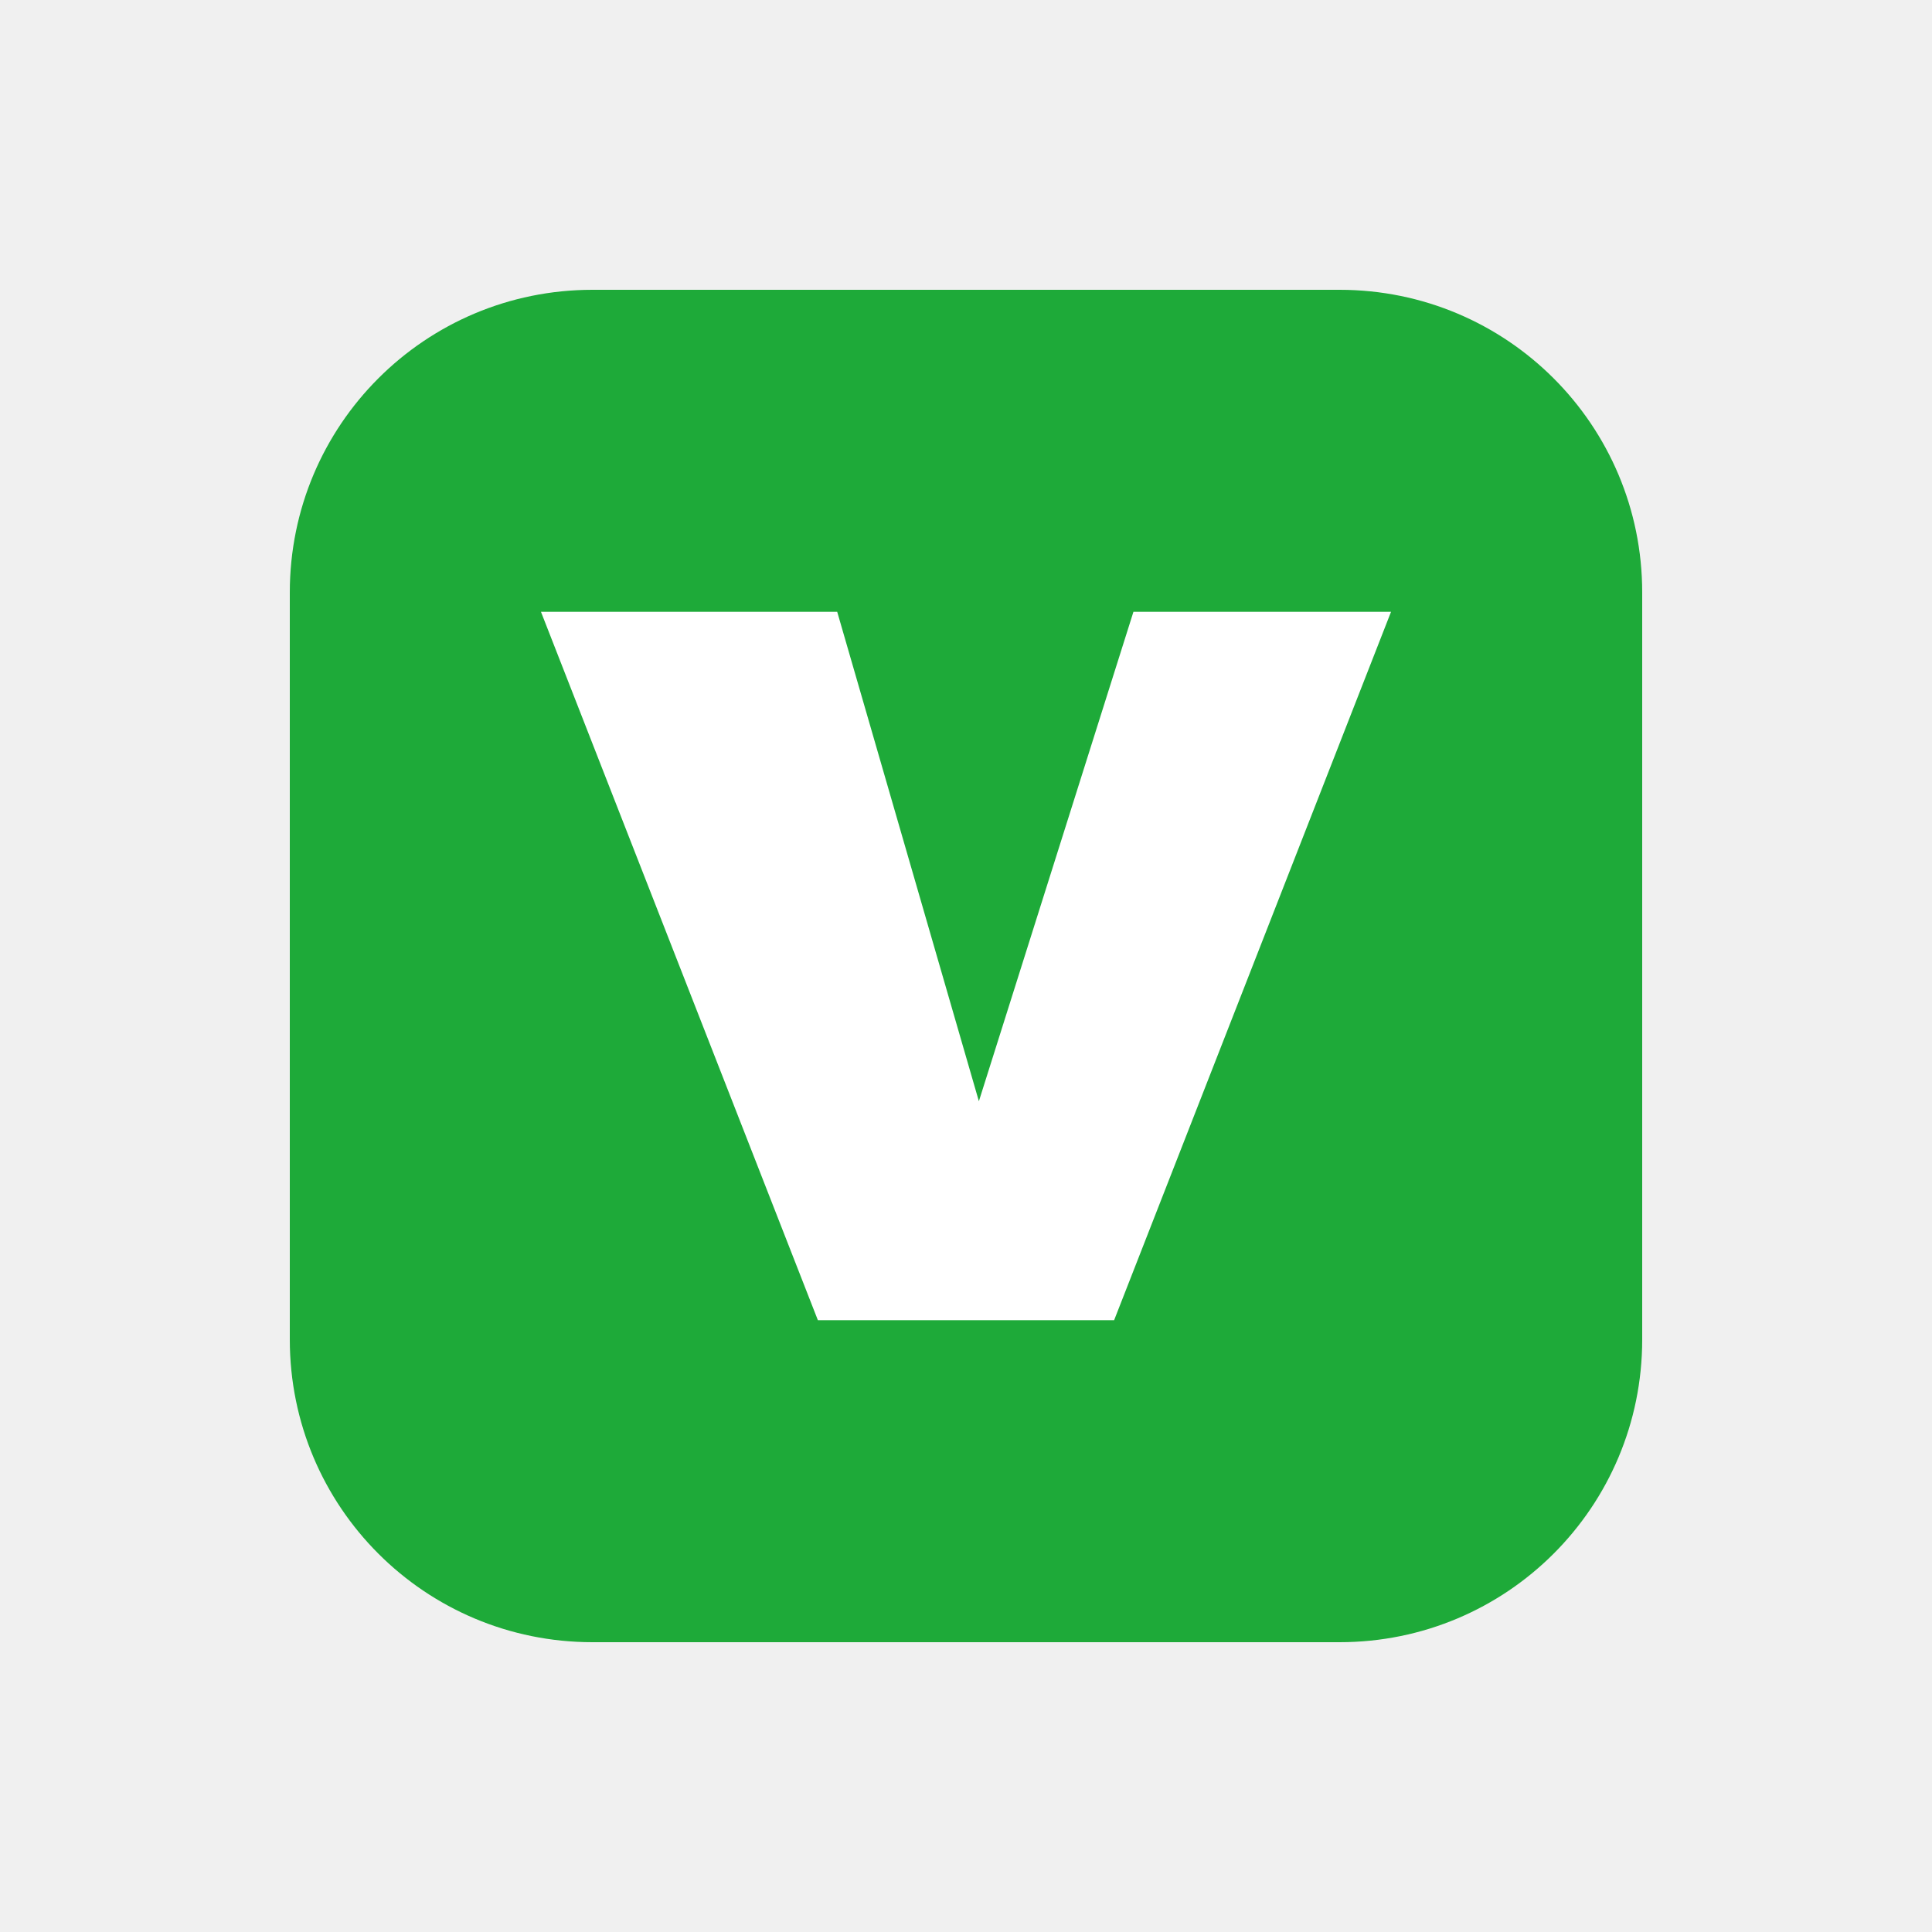
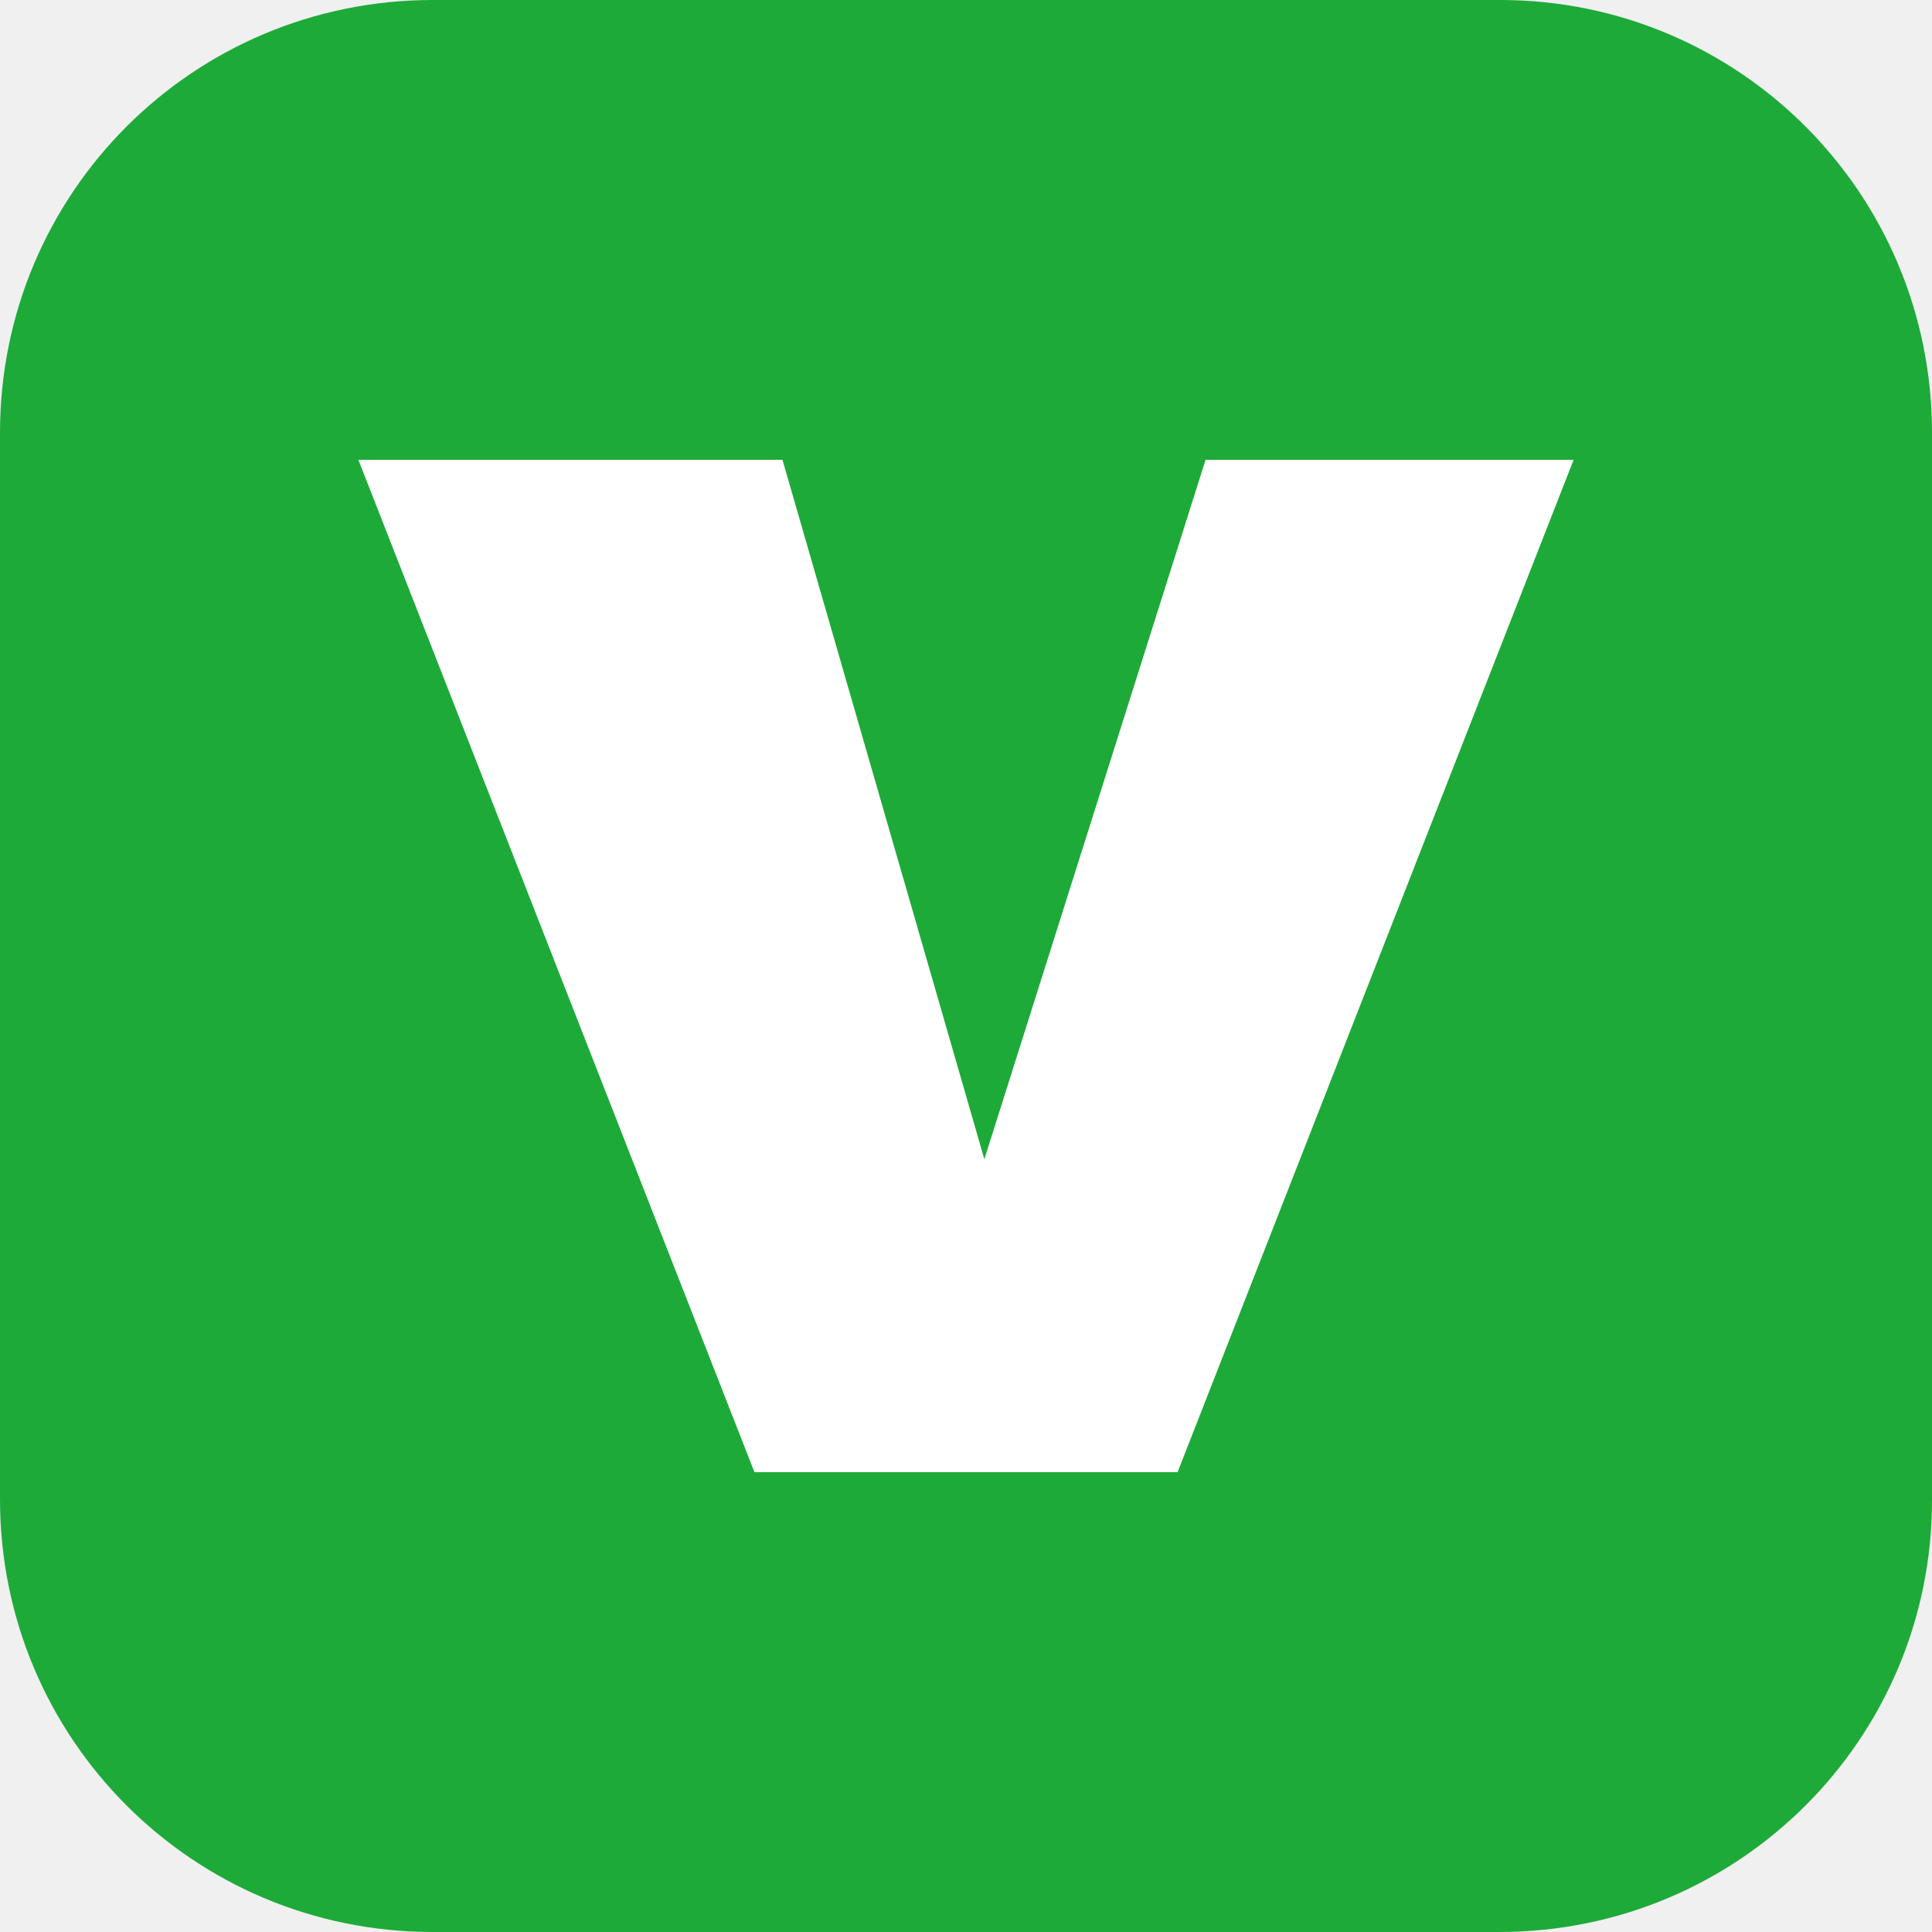
- <svg xmlns="http://www.w3.org/2000/svg" version="1.1" id="圖層_1" x="0px" y="0px" viewBox="0 0 30 30" style="enable-background:new 0 0 30 30;" xml:space="preserve">
+ <svg xmlns="http://www.w3.org/2000/svg" version="1.1" id="圖層_1" x="0px" y="0px" viewBox="0 0 200 200" style="enable-background:new 0 0 200 200;" xml:space="preserve">
  <style type="text/css">
	.st0{display:none;}
	.st1{display:inline;}
	.st2{fill:#14A028;}
	.st3{fill:none;stroke:#14A028;stroke-width:1.135;stroke-linecap:round;stroke-linejoin:round;stroke-miterlimit:10;}
	.st4{fill:none;stroke:#14A028;stroke-width:0.945;stroke-linecap:round;stroke-linejoin:round;stroke-miterlimit:10;}
	.st5{fill:none;stroke:#14A028;stroke-width:0.945;stroke-miterlimit:10;}
	.st6{fill-rule:evenodd;clip-rule:evenodd;fill:#14A028;}
	.st7{fill:#1EAA39;}
	.st8{fill-rule:evenodd;clip-rule:evenodd;fill:#FFFFFF;}
</style>
  <g id="Show_Axes_Reference" class="st0">
    <g class="st1">
      <g>
        <path class="st2" d="M13.9,9.3C13.8,9.3,13.8,9.3,13.9,9.3V7.5l-1.7-2.9c0,0,0,0,0-0.1V4.4c0,0,0,0,0.1,0H13h0.1     c0,0,0.1,0,0.1,0.1l1.1,2.1l0,0l1.1-2.1c0,0,0-0.1,0.1-0.1h0.1h0.7h0.1c0,0,0,0,0,0.1c0,0,0,0,0,0.1l-1.7,2.9v1.7v0.1h-0.1H14     C13.9,9.4,13.9,9.4,13.9,9.3z" />
      </g>
      <g>
        <path class="st2" d="M2.6,25.3C2.6,25.3,2.6,25.2,2.6,25.3v-0.4v-0.1l2.5-3.5H2.7H2.6v-0.1v-0.5v-0.1h0.1H6h0.1v0.1v0.4v0.1     l-2.5,3.6H6h0.1v0.1v0.5v0.1H6L2.6,25.3C2.7,25.3,2.6,25.3,2.6,25.3z" />
      </g>
      <g>
        <path class="st2" d="M23.4,25.3C23.3,25.3,23.3,25.2,23.4,25.3c0-0.1,0-0.1,0-0.1l1.4-2.3l0,0l0,0l-1.4-2.3c0,0,0,0,0-0.1v-0.1     c0,0,0,0,0.1,0h0.7h0.1c0,0,0.1,0,0.1,0.1l1,1.7l0,0l0,0l1-1.7c0,0,0-0.1,0.1-0.1h0.1h0.7h0.1c0,0,0,0,0,0.1c0,0,0,0,0,0.1     L26,22.9l0,0l0,0l1.4,2.3c0,0,0,0,0,0.1v0.1c0,0,0,0-0.1,0h-0.7h-0.1c0,0-0.1,0-0.1-0.1l-1-1.7l0,0l0,0l-1,1.7c0,0,0,0.1-0.1,0.1     h-0.1L23.4,25.3L23.4,25.3z" />
      </g>
      <g>
        <line class="st3" x1="14.4" y1="19.2" x2="8.2" y2="22.8" />
        <line class="st3" x1="14.4" y1="19.3" x2="14.4" y2="12" />
        <line class="st3" x1="20.7" y1="22.8" x2="14.4" y2="19.2" />
      </g>
    </g>
  </g>
  <g id="Show_Projector__x2F__Projection_Interfere" class="st0">
    <g class="st1">
      <polygon class="st4" points="22,24.5 17.1,21.9 17.1,18.7 22,21.5   " />
      <polygon class="st4" points="22,24.5 26.8,21.5 26.8,18.6 22,21.5   " />
      <polygon class="st4" points="26.8,18.6 22,21.5 17.1,18.7 22.1,16   " />
      <polygon class="st4" points="11.2,17.8 7.5,15.8 7.5,13.4 11.2,15.6   " />
      <polygon class="st4" points="11.2,17.8 14.8,15.6 14.8,13.4 11.2,15.5   " />
      <polygon class="st4" points="14.8,13.4 11.2,15.5 7.5,13.4 11.2,11.4   " />
      <line class="st4" x1="3.2" y1="21.5" x2="16.3" y2="19.9" />
      <line class="st4" x1="20.2" y1="16.3" x2="14.6" y2="5.5" />
    </g>
  </g>
  <g id="Show_Projector_Distance_Range_Reference" class="st0">
    <g class="st1">
      <rect x="5.1" y="14.9" class="st5" width="19.9" height="7" />
      <g>
        <line class="st5" x1="11.7" y1="15.2" x2="11.7" y2="18.4" />
        <line class="st5" x1="18.3" y1="15.2" x2="18.3" y2="18.4" />
        <line class="st5" x1="8.4" y1="15.2" x2="8.4" y2="17.4" />
        <line class="st5" x1="15" y1="15.2" x2="15" y2="17.4" />
        <line class="st5" x1="21.6" y1="15.2" x2="21.6" y2="17.4" />
      </g>
      <line class="st5" x1="24.1" y1="10.2" x2="6.9" y2="10.2" />
      <path class="st6" d="M5.2,10.4l3.3,1.9c0.1,0.1,0.3,0,0.3-0.2V8.3c0-0.1-0.2-0.2-0.3-0.2L5.2,10C5,10.1,5,10.3,5.2,10.4z" />
      <path class="st6" d="M24.8,10.4l-3.3,1.9c-0.1,0.1-0.3,0-0.3-0.2V8.3c0-0.1,0.2-0.2,0.3-0.2l3.3,1.9C25,10.1,25,10.3,24.8,10.4z" />
    </g>
  </g>
  <g id="Show_Projector_Light_Bound" class="st0">
    <g class="st1">
      <g>
        <polygon class="st4" points="21.7,23.7 18.4,21.9 18.4,19.8 21.7,21.7    " />
        <polygon class="st4" points="21.7,23.7 24.9,21.7 24.9,19.7 21.7,21.6    " />
        <polygon class="st4" points="24.9,19.7 21.7,21.6 18.4,19.8 21.7,17.9    " />
      </g>
      <polyline class="st4" points="18.4,20.6 5.1,22.3 5.1,11.9   " />
      <polyline class="st4" points="20.5,18.3 15.2,6.3 5.1,11.9 19.7,19   " />
    </g>
  </g>
  <g id="Delete" class="st0">
    <g class="st1">
      <g>
        <path class="st2" d="M25.2,4.7h-5.8V3c0-1.1-0.9-1.9-1.9-1.9h-4.8c-1.1,0-1.9,0.9-1.9,1.9v1.8h-6C4.4,4.8,4,5.2,4,5.6v0.6     C4,6.6,4.4,7,4.8,7h20.3c0.4,0,0.8-0.4,0.8-0.8V5.5C25.9,5.1,25.6,4.7,25.2,4.7z M12.2,3c0-0.2,0.2-0.4,0.4-0.4h4.8     c0.2,0,0.4,0.2,0.4,0.4v1.8h-5.6C12.2,4.8,12.2,3,12.2,3z" />
        <path class="st2" d="M5.1,9.4l1.6,17.3c0,1.2,1,2.2,2.2,2.2h12.2c1.2,0,2.2-1,2.2-2.2L25,9.4H5.1z M11,25.4L11,25.4     c-0.4,0-0.7-0.3-0.7-0.6L9.4,13.7c0-0.4,0.2-0.7,0.6-0.7c0.4,0,0.7,0.2,0.7,0.6l0.9,11.2C11.6,25.1,11.4,25.4,11,25.4z      M15.1,25.4L15.1,25.4c-0.4,0-0.7-0.3-0.7-0.6l-0.2-11.2c0-0.4,0.3-0.7,0.6-0.7c0.4,0,0.7,0.3,0.7,0.6l0.2,11.2     C15.7,25.1,15.4,25.4,15.1,25.4z M19.6,24.8c0,0.3-0.3,0.6-0.7,0.6c0,0,0,0-0.1,0c-0.4,0-0.6-0.3-0.6-0.7l0.9-11.2     c0-0.4,0.3-0.6,0.7-0.6c0.4,0,0.6,0.3,0.6,0.7L19.6,24.8z" />
      </g>
    </g>
  </g>
  <g id="Copy" class="st0">
    <g class="st1">
      <g>
        <g>
          <path class="st2" d="M25.6,12.1h-3.7c-1.4,0-2.3-1-2.3-2.3V6.1c0-0.2-0.1-0.3-0.3-0.3H9.2c-0.5,0-0.9,0.4-0.9,0.9v20.5      c0,0.5,0.4,0.9,0.9,0.9H25c0.5,0,0.9-0.4,0.9-0.9V12.4C25.9,12.3,25.8,12.1,25.6,12.1z M21.9,24.1h-9.5c-0.4,0-0.6-0.3-0.6-0.6      c0-0.4,0.3-0.6,0.6-0.6h9.5c0.4,0,0.6,0.3,0.6,0.6C22.5,23.8,22.2,24.1,21.9,24.1z M22,20h-9.8c-0.4,0-0.6-0.3-0.6-0.6      c0-0.4,0.3-0.6,0.6-0.6H22c0.4,0,0.6,0.3,0.6,0.6S22.3,20,22,20z M22,16h-9.8c-0.4,0-0.6-0.3-0.6-0.6s0.3-0.6,0.6-0.6H22      c0.4,0,0.6,0.3,0.6,0.6S22.3,16,22,16z" />
          <path class="st2" d="M21,6.3l4.4,4.4c0.1,0.1,0,0.2-0.1,0.2h-3.8c-0.4,0-0.8-0.3-0.8-0.8V6.4C20.8,6.3,20.9,6.2,21,6.3" />
        </g>
        <g>
          <g>
            <path class="st2" d="M4.9,25c-0.4,0-0.8-0.4-0.8-0.8V4.6C4.1,3.1,5.3,2,6.7,2h10.8c0.4,0,0.8,0.4,0.8,0.8S18,3.5,17.6,3.5H6.7       c-0.5,0-1,0.5-1,1.1v19.7C5.7,24.6,5.3,25,4.9,25z" />
          </g>
        </g>
      </g>
    </g>
  </g>
  <g id="Edit" class="st0">
    <g class="st1">
      <g>
-         <rect x="6.2" y="11.6" transform="matrix(0.7071 -0.7071 0.7071 0.7071 -6.0181 15.1053)" class="st2" width="18" height="6.4" />
+         <rect x="6.2" y="11.6" transform="matrix(0.7071 -0.7071 0.7071 0.7071 -6.0306 15.0858)" class="st2" width="18" height="6.4" />
        <path class="st2" d="M10.2,24.4L3.6,27c-0.4,0.2-0.8-0.2-0.6-0.6l2.6-6.5L10.2,24.4z" />
        <path class="st2" d="M26.8,7.8l-2,2l-4.5-4.5l2-2c0.4-0.4,0.9-0.4,1.3,0l3.3,3.3C27.2,6.8,27.2,7.4,26.8,7.8z" />
      </g>
    </g>
  </g>
  <g>
-     <path class="st7" d="M20.8,25.5H9.2c-2.6,0-4.7-2.1-4.7-4.7V9.2c0-2.6,2.1-4.7,4.7-4.7h11.6c2.6,0,4.7,2.1,4.7,4.7v11.6   C25.5,23.4,23.4,25.5,20.8,25.5z" />
-     <polygon class="st8" points="15.2,17.1 13,9.5 8.4,9.5 12.7,20.5 17.3,20.5 21.6,9.5 17.6,9.5  " />
+     <path class="st7" d="M155.2,200H44.8C20,200,0,180,0,155.2V44.8C0,20,20,0,44.8,0h110.5C180,0,200,20,200,44.8v110.5   C200,180,180,200,155.2,200z" />
+     <polygon class="st8" points="101.9,120 81,47.6 37.1,47.6 78.1,152.4 121.9,152.4 162.9,47.6 124.8,47.6  " />
  </g>
</svg>
